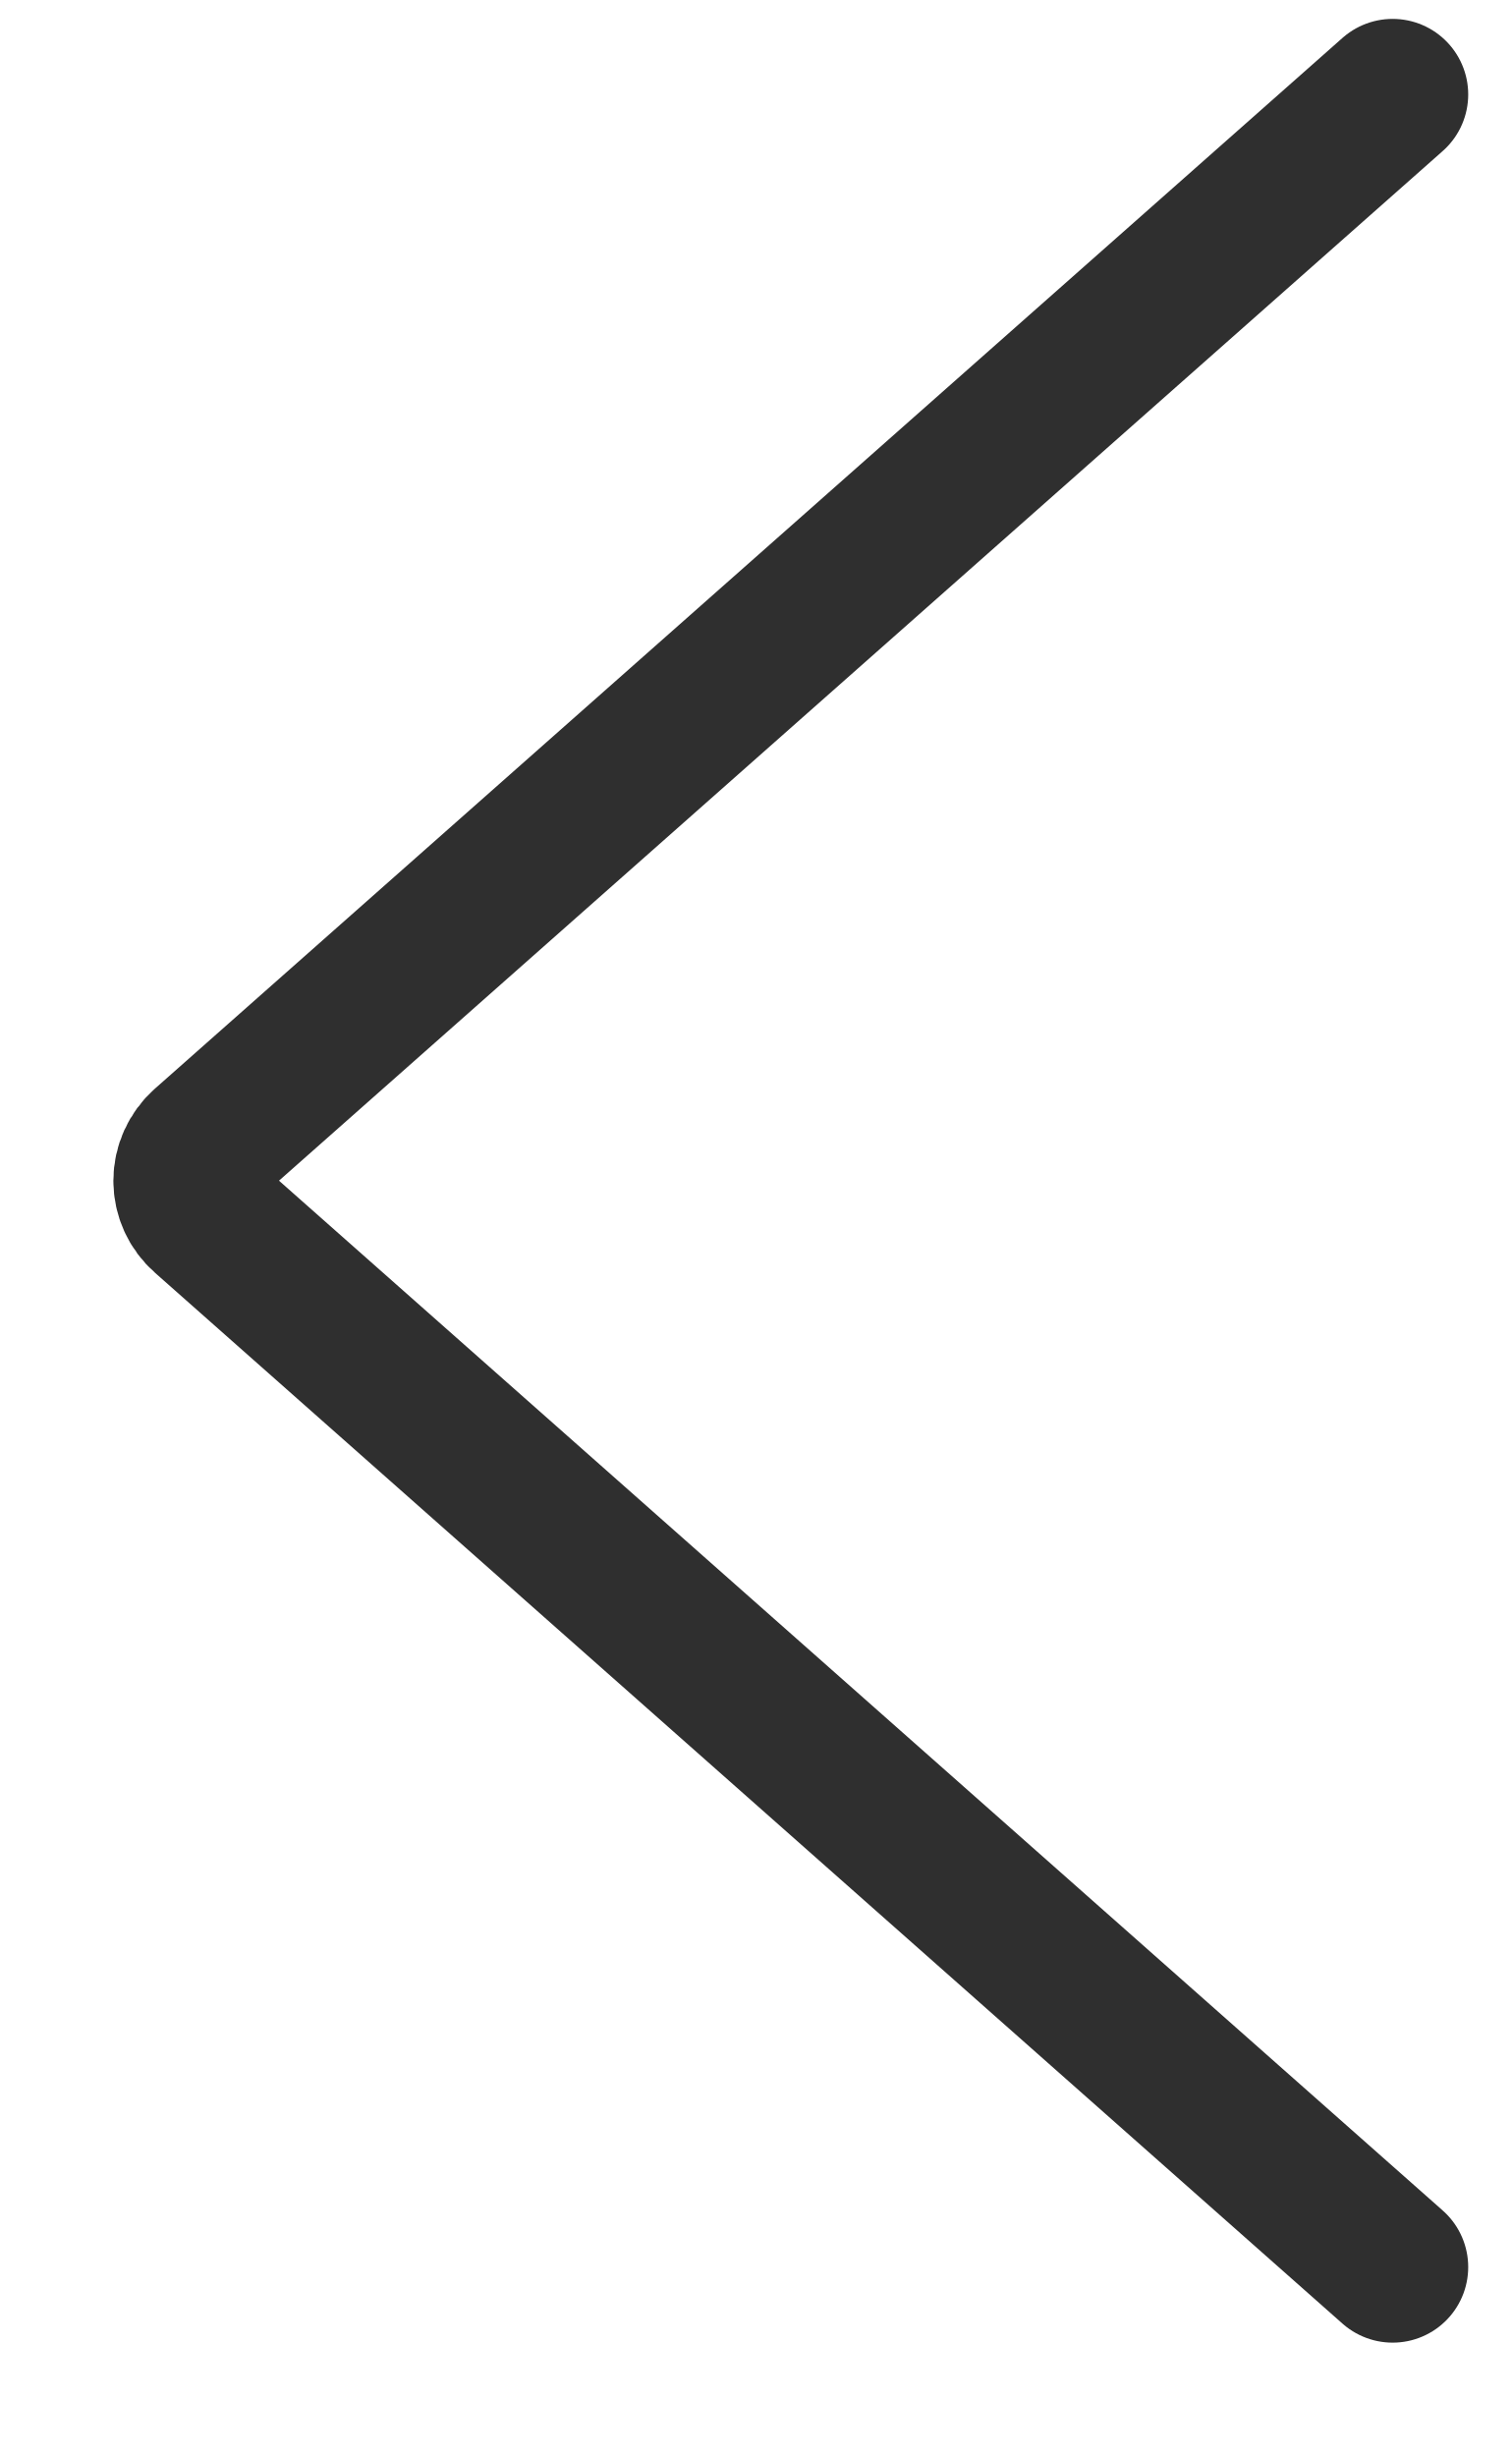
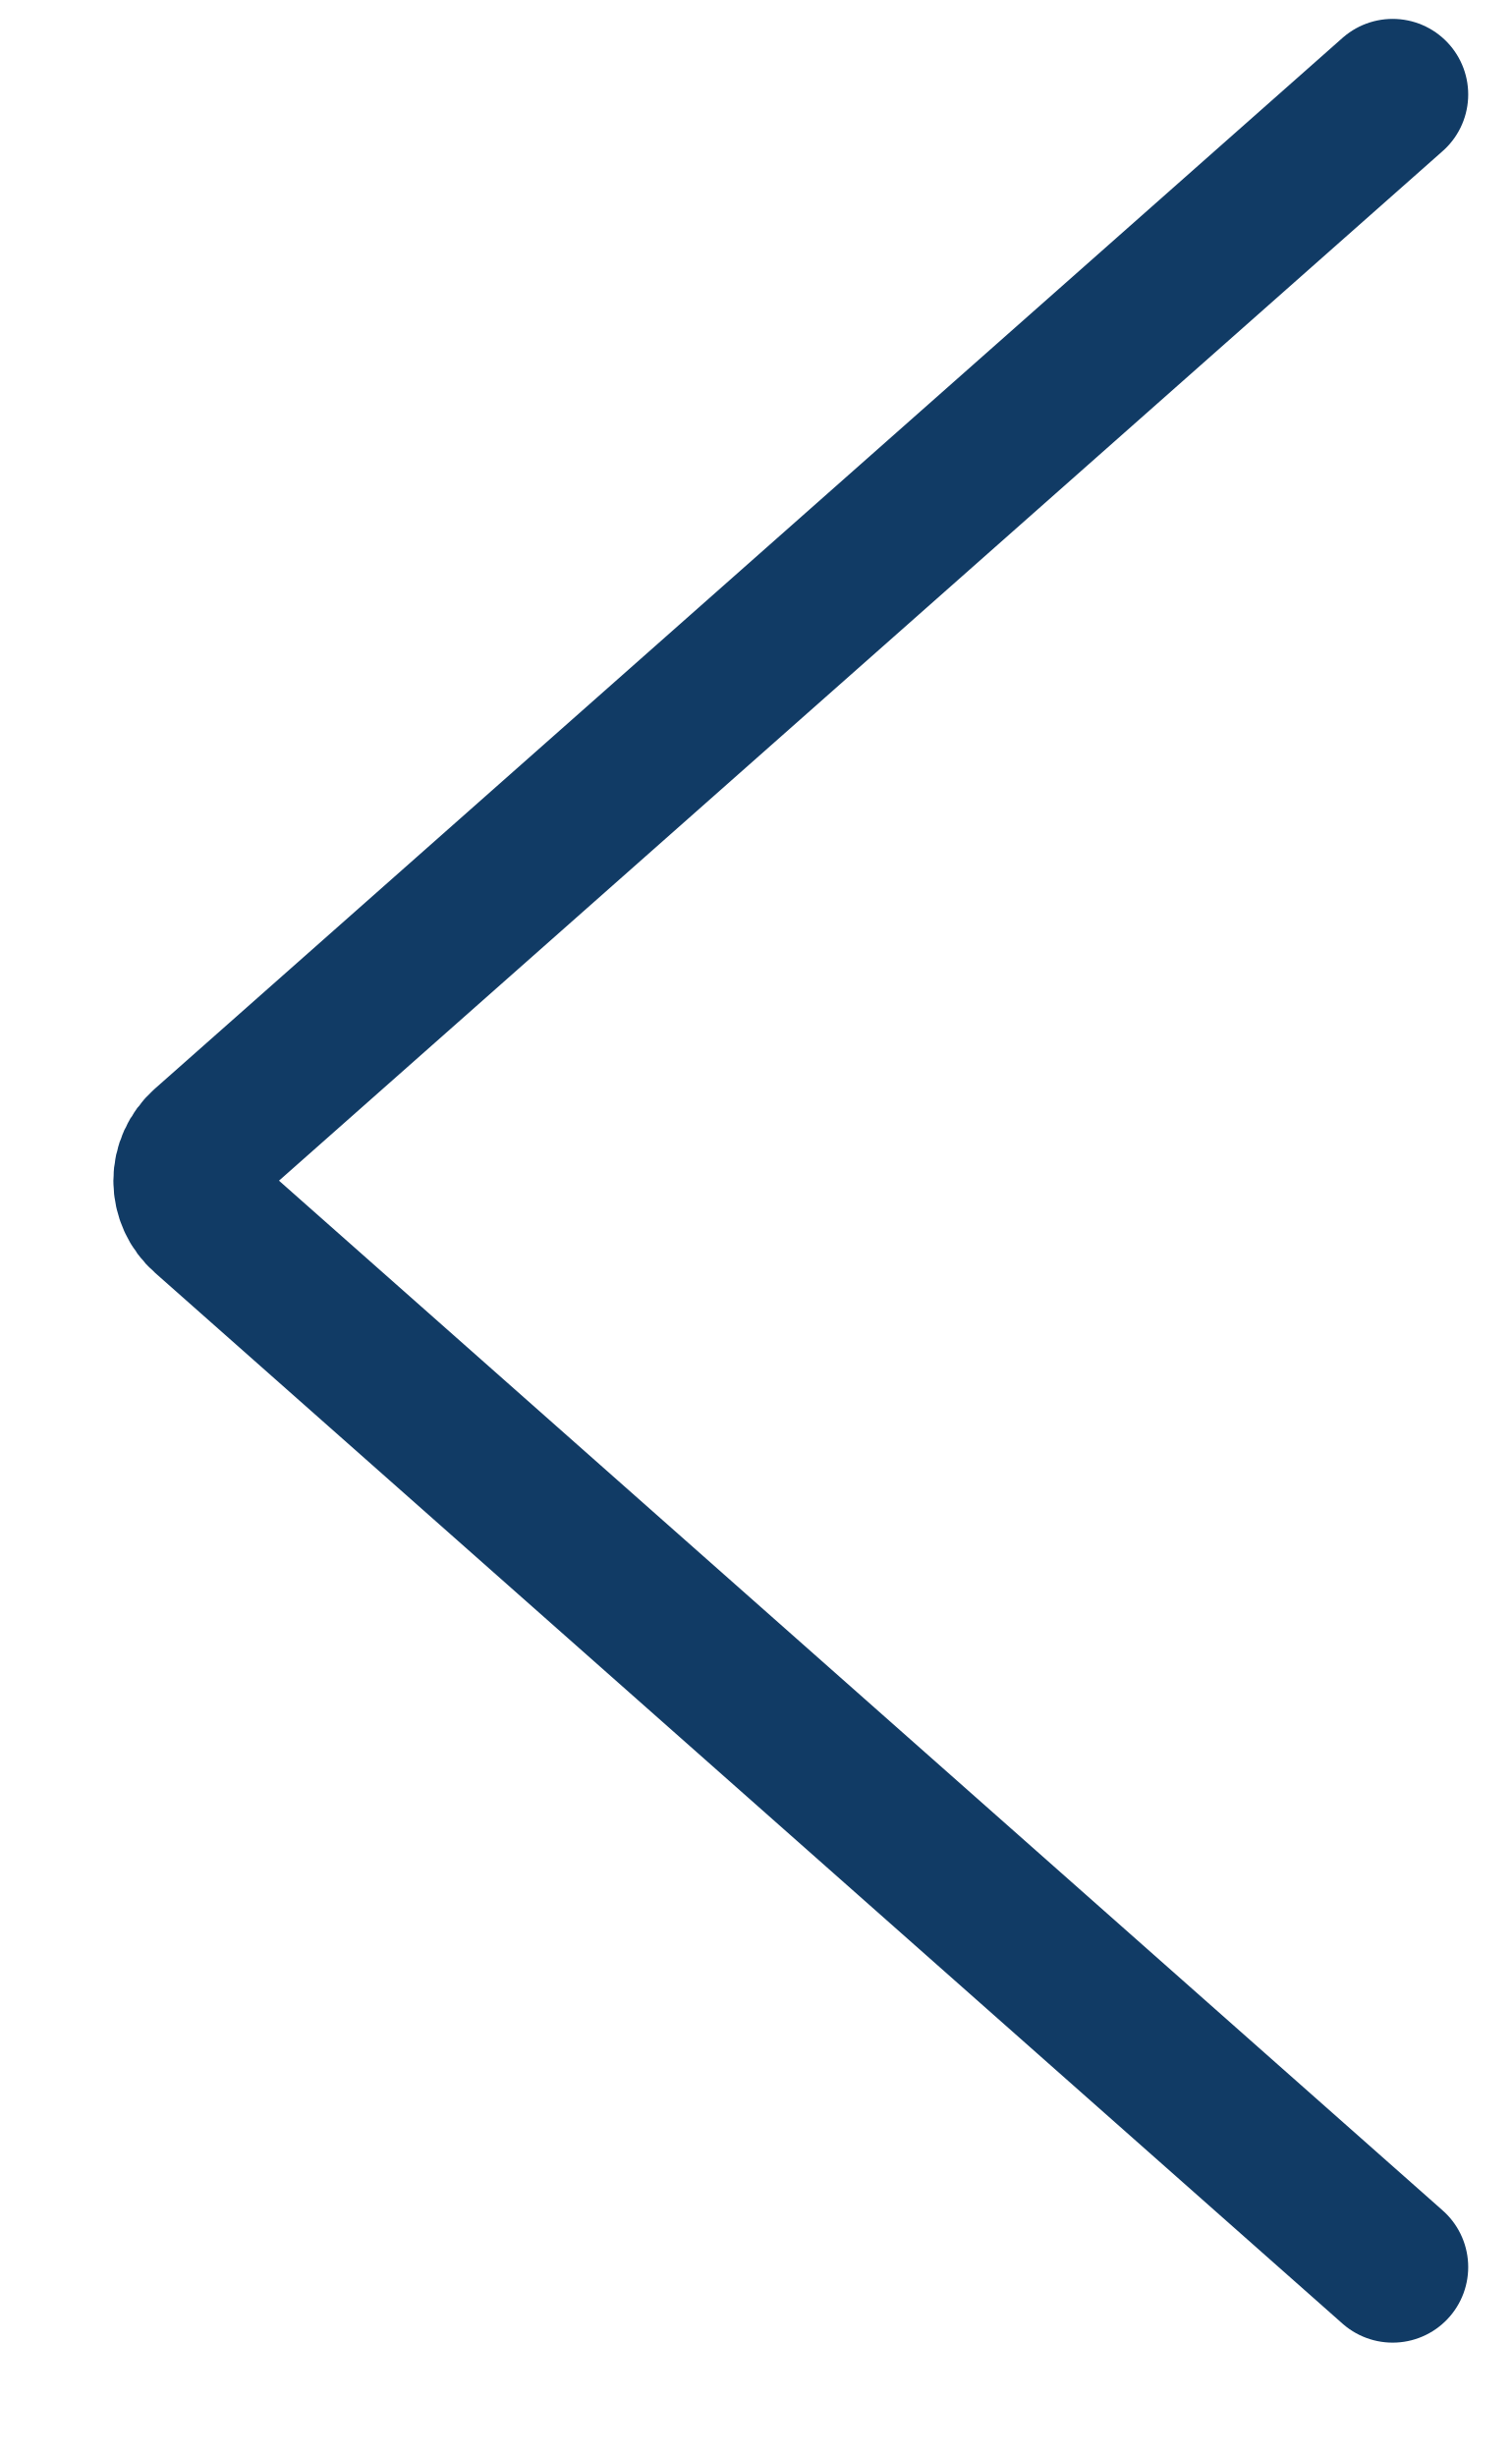
<svg xmlns="http://www.w3.org/2000/svg" width="8" height="13" viewBox="0 0 8 13" fill="none">
-   <path d="M7.371 0.5L1.085 6.062C1.031 6.11 1 6.178 1 6.25C1 6.321 1.031 6.39 1.085 6.437L7.371 12" stroke="#2F2F2F" stroke-width="0.8" stroke-linecap="round" stroke-linejoin="round" />
+   <path d="M7.371 0.5L1.085 6.062C1.031 6.11 1 6.178 1 6.25C1 6.321 1.031 6.39 1.085 6.437L7.371 12" stroke="#113B65" stroke-width="0.8" stroke-linecap="round" stroke-linejoin="round" />
</svg>
